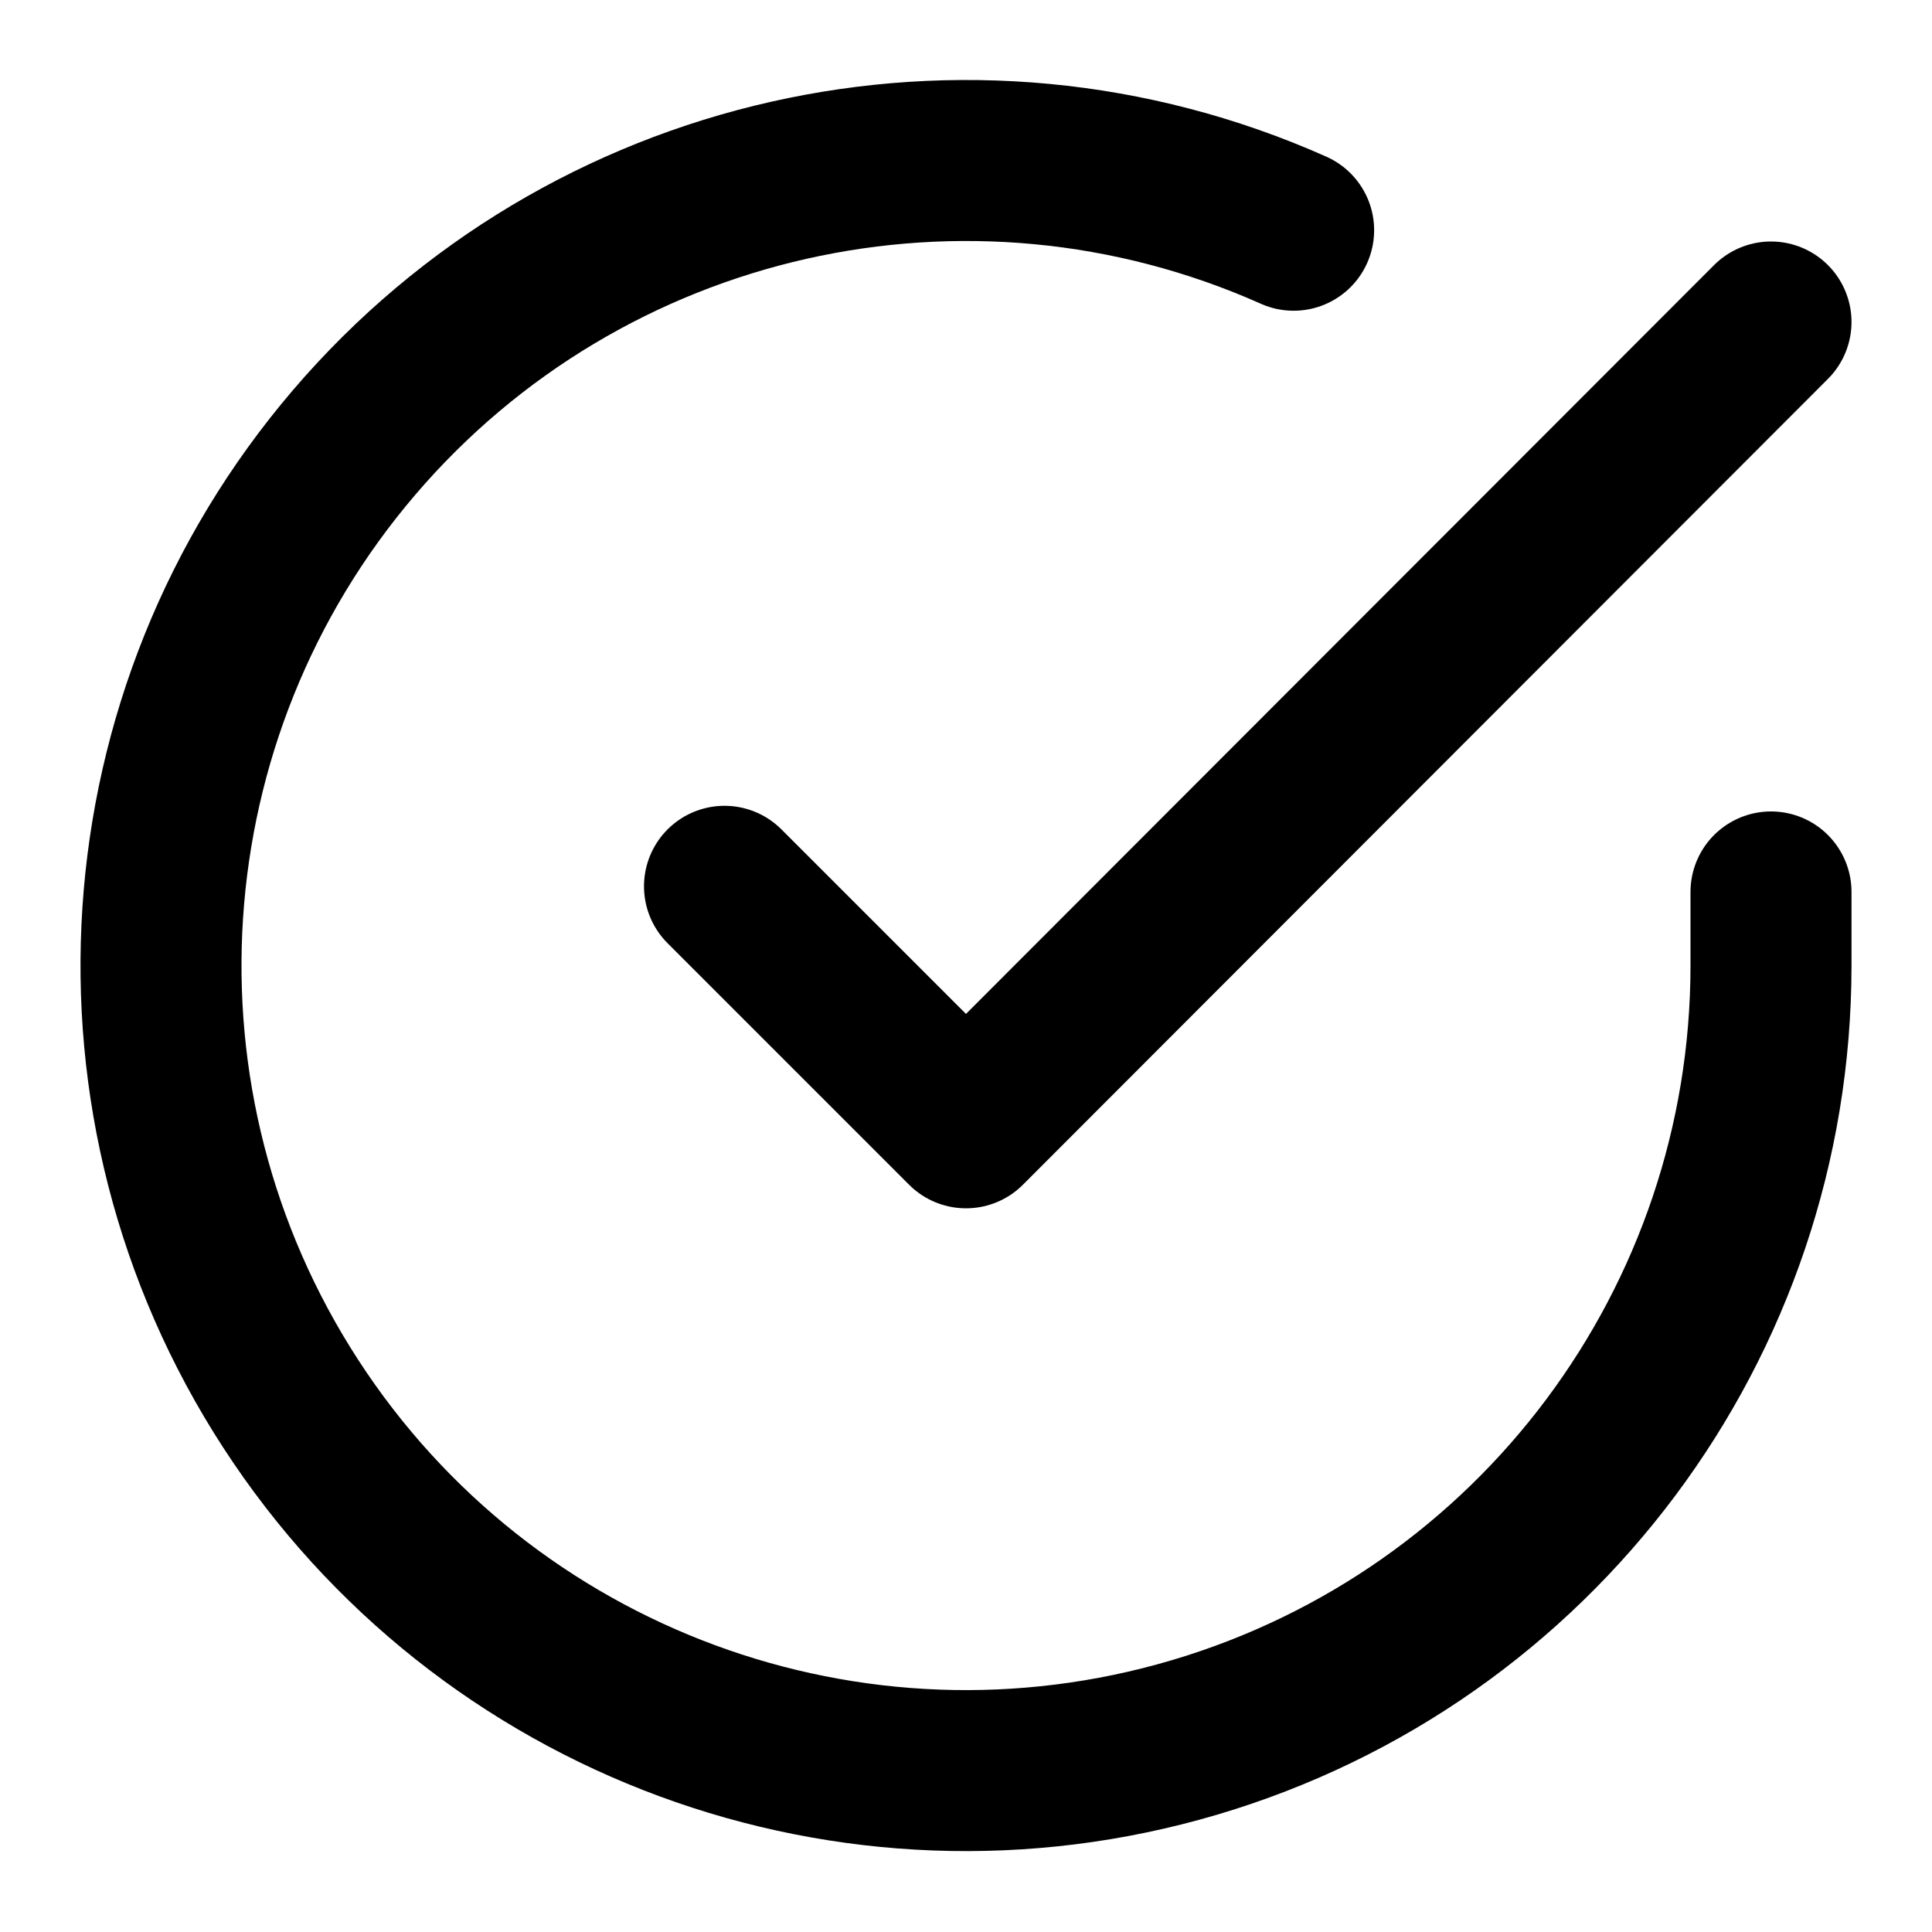
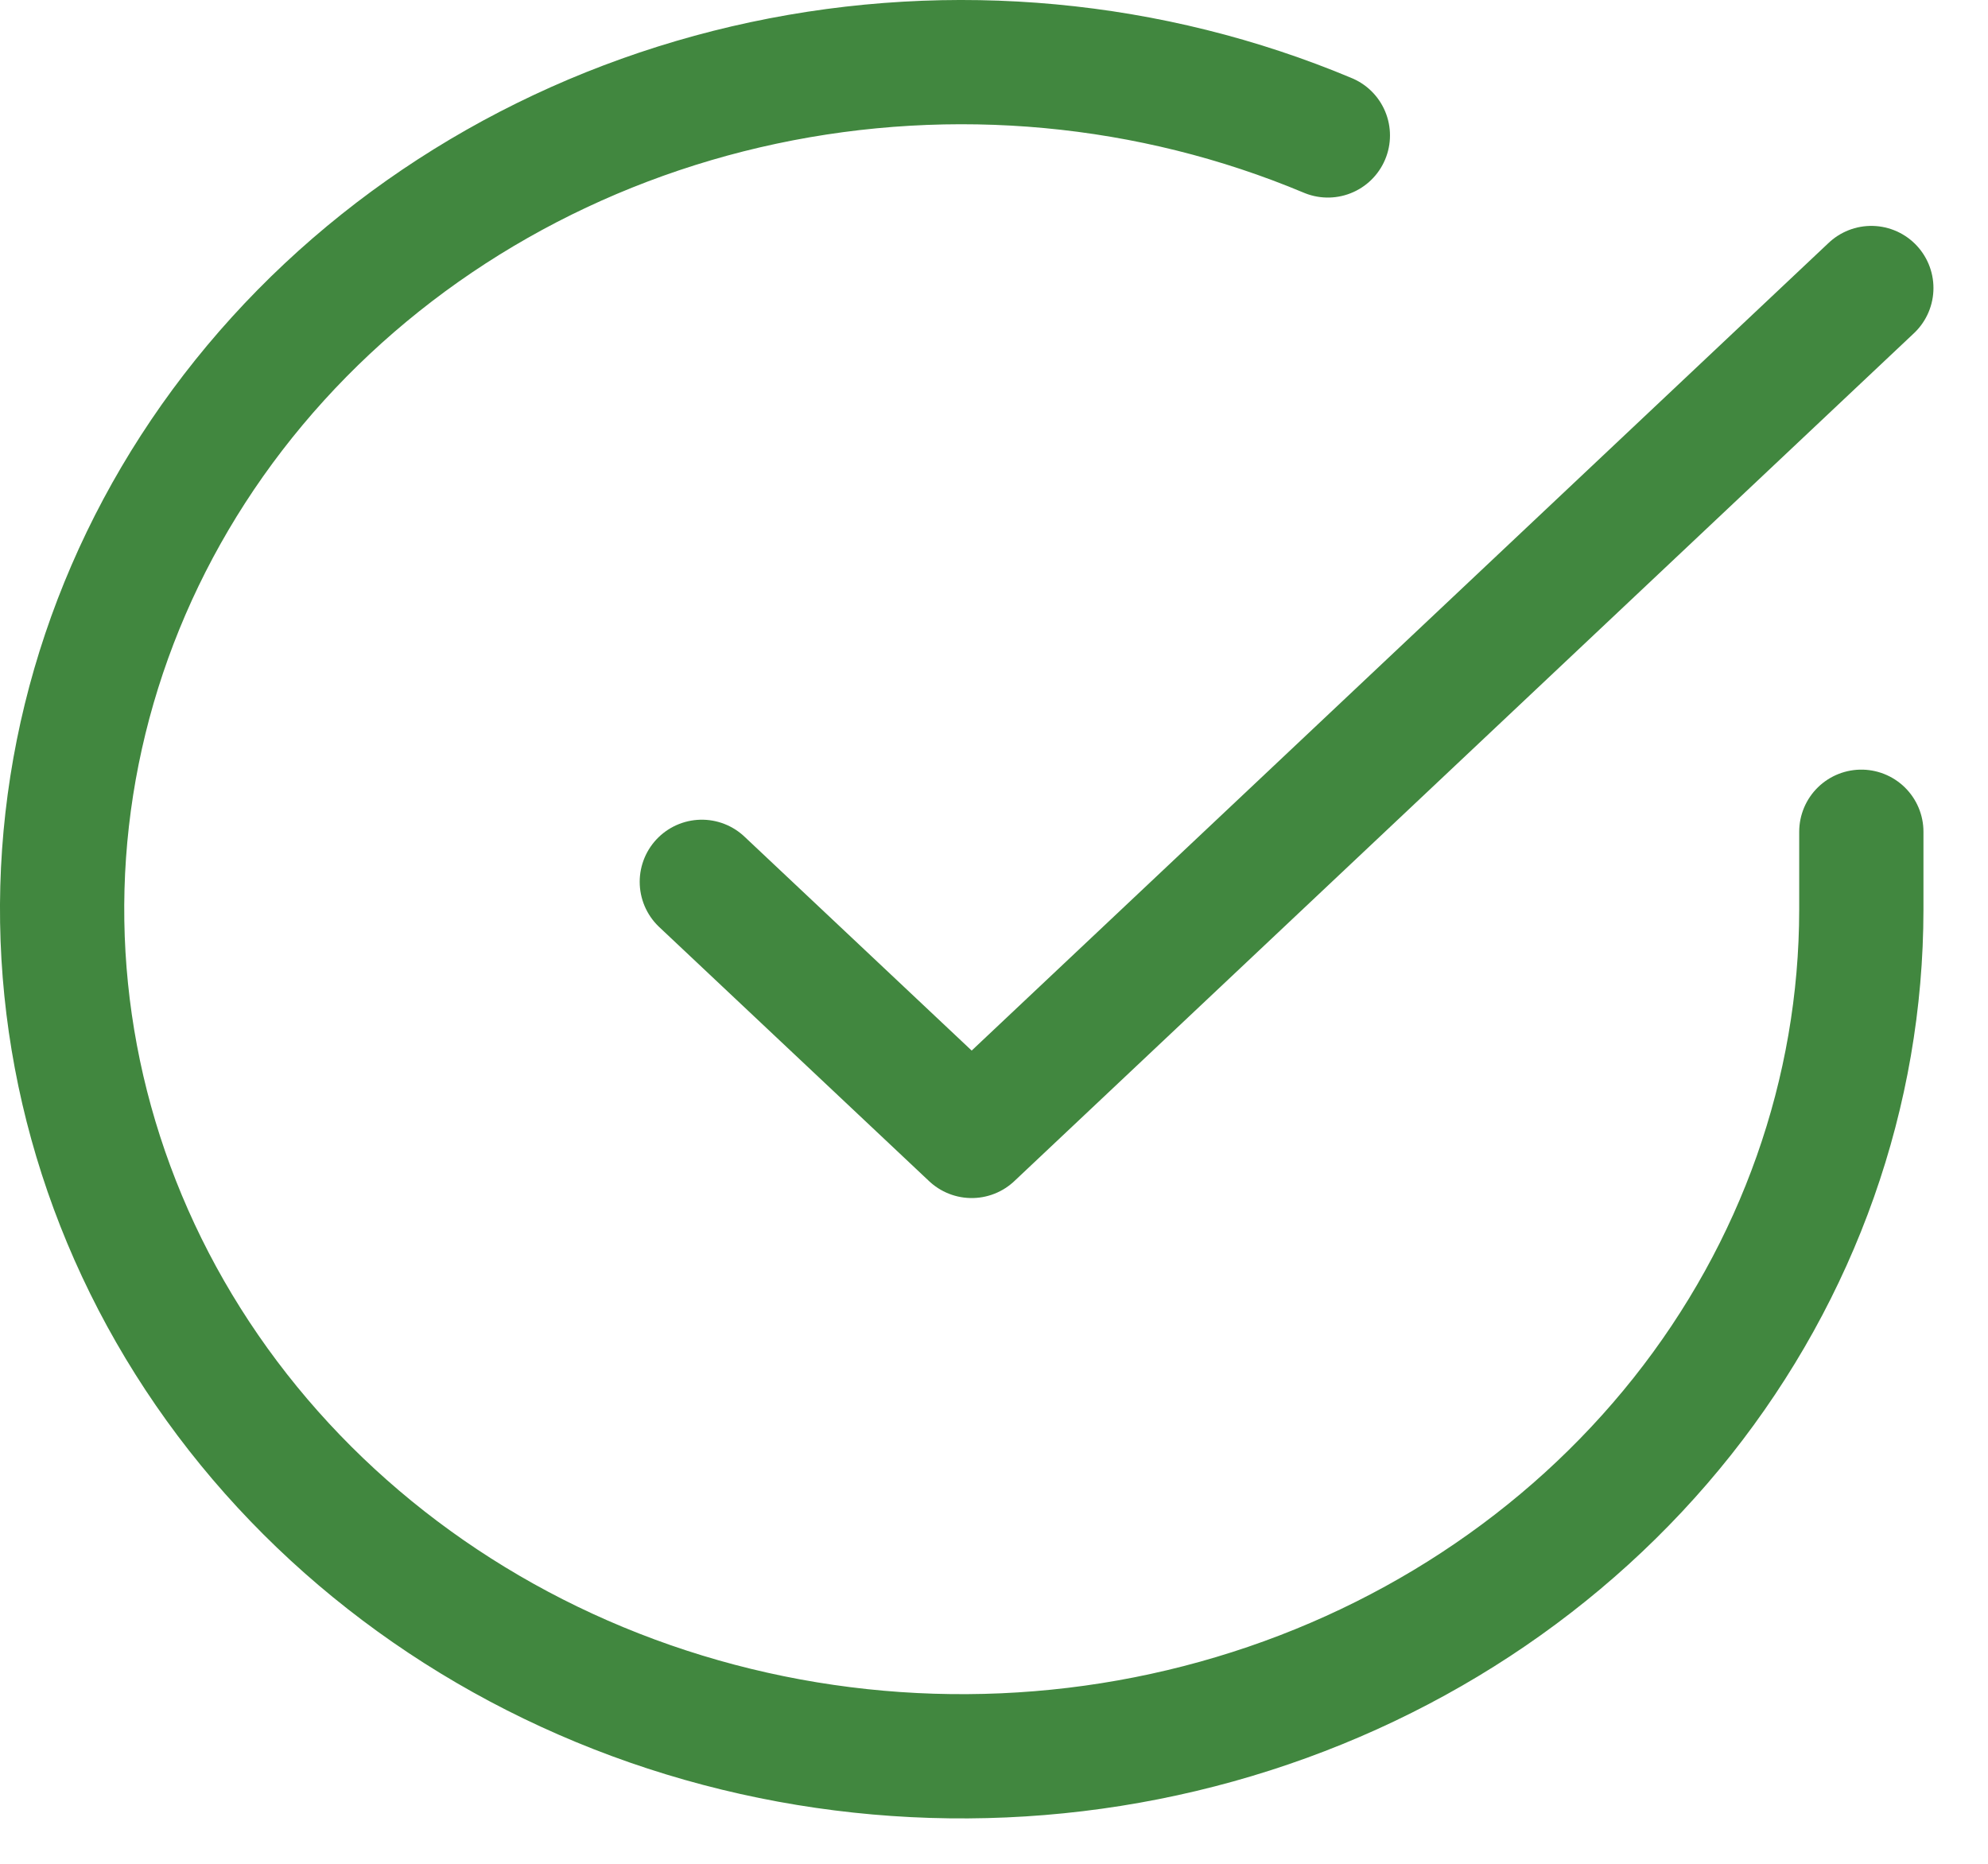
- <svg xmlns="http://www.w3.org/2000/svg" width="24" height="24" viewBox="0 0 24 24" fill="none" stroke="currentColor" stroke-width="2" stroke-linecap="round" stroke-linejoin="round" class="feather feather-check-circle">
-   <path d="M22 11.08V12a10 10 0 1 1-5.93-9.14" />
-   <polyline points="22 4 12 14.01 9 11.01" />
+ <svg xmlns="http://www.w3.org/2000/svg" width="32" height="30" viewBox="0 0 32 30" fill="none">
+   <path d="M29.961 13.388V14.643C29.959 17.583 28.948 20.444 27.079 22.799C25.209 25.154 22.581 26.876 19.586 27.71C16.592 28.544 13.392 28.443 10.462 27.424C7.533 26.405 5.032 24.522 3.333 22.056C1.633 19.589 0.826 16.671 1.031 13.738C1.237 10.804 2.444 8.011 4.473 5.776C6.502 3.541 9.244 1.983 12.289 1.335C15.335 0.687 18.522 0.984 21.374 2.18" stroke="#41873F" stroke-width="2" stroke-linecap="round" stroke-linejoin="round" />
+   <path d="M30.122 4.636L15.641 18.284L11.297 14.194" stroke="#41873F" stroke-width="2" stroke-linecap="round" stroke-linejoin="round" />
</svg>
